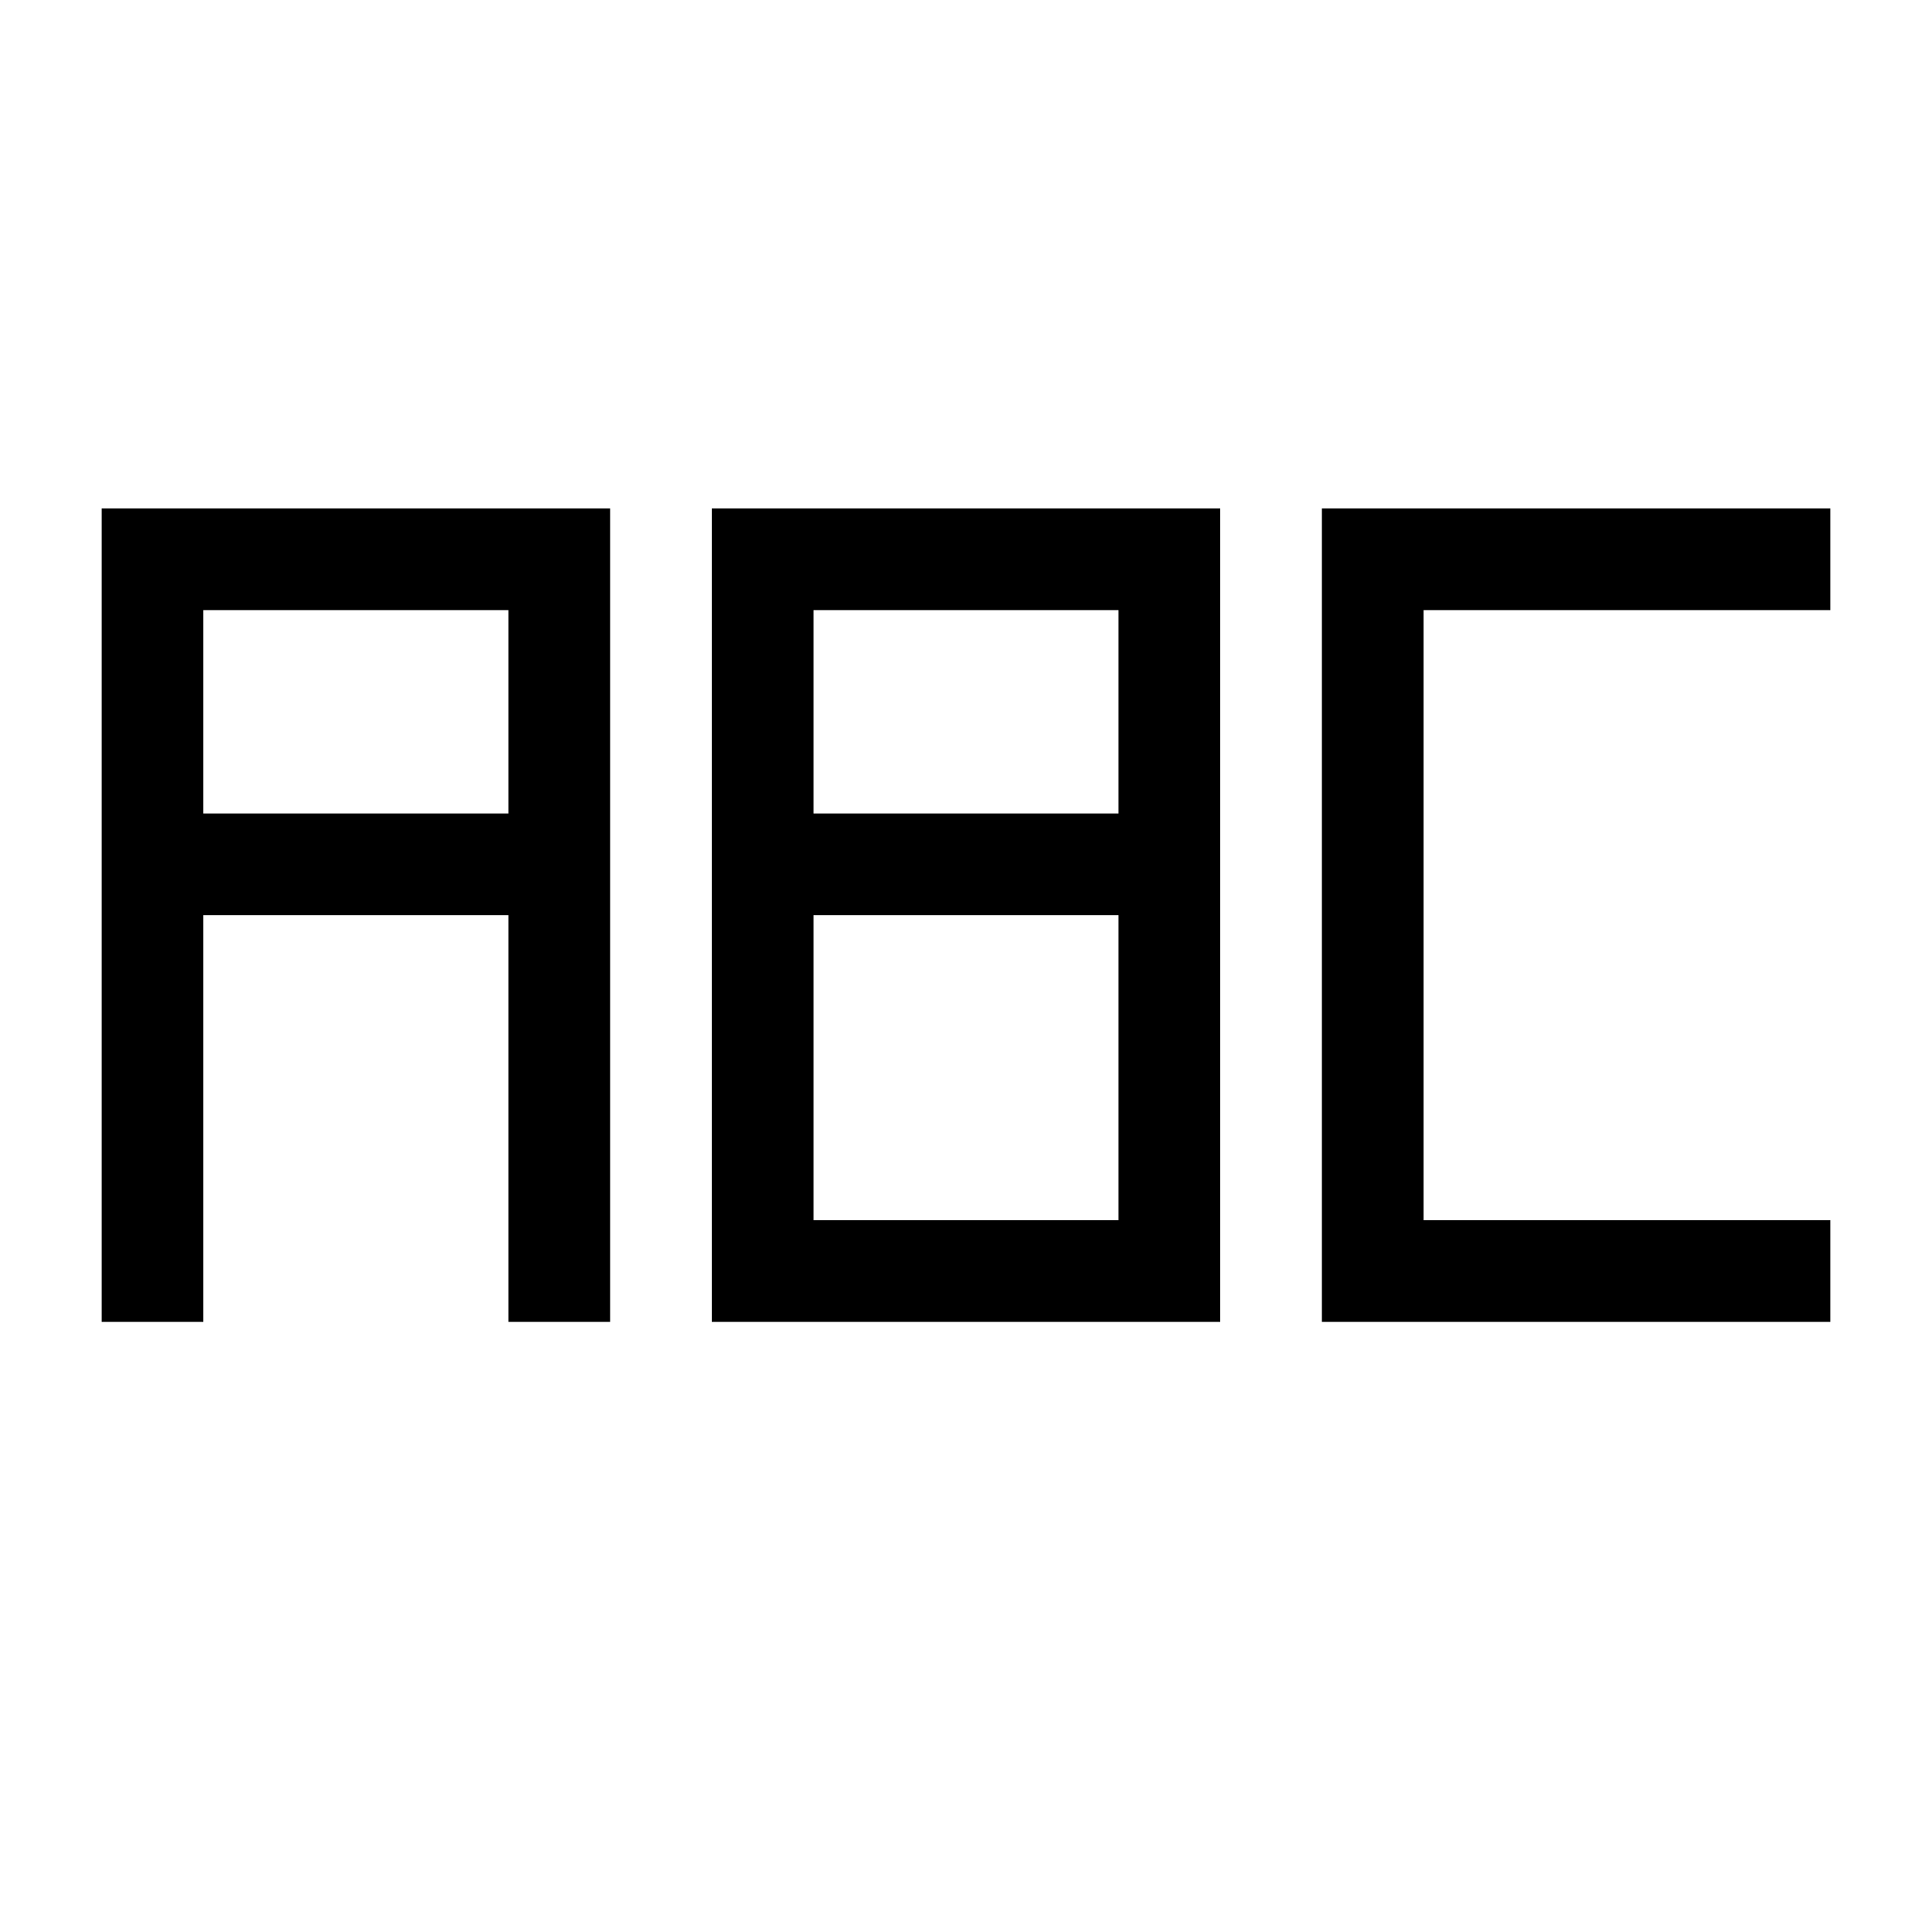
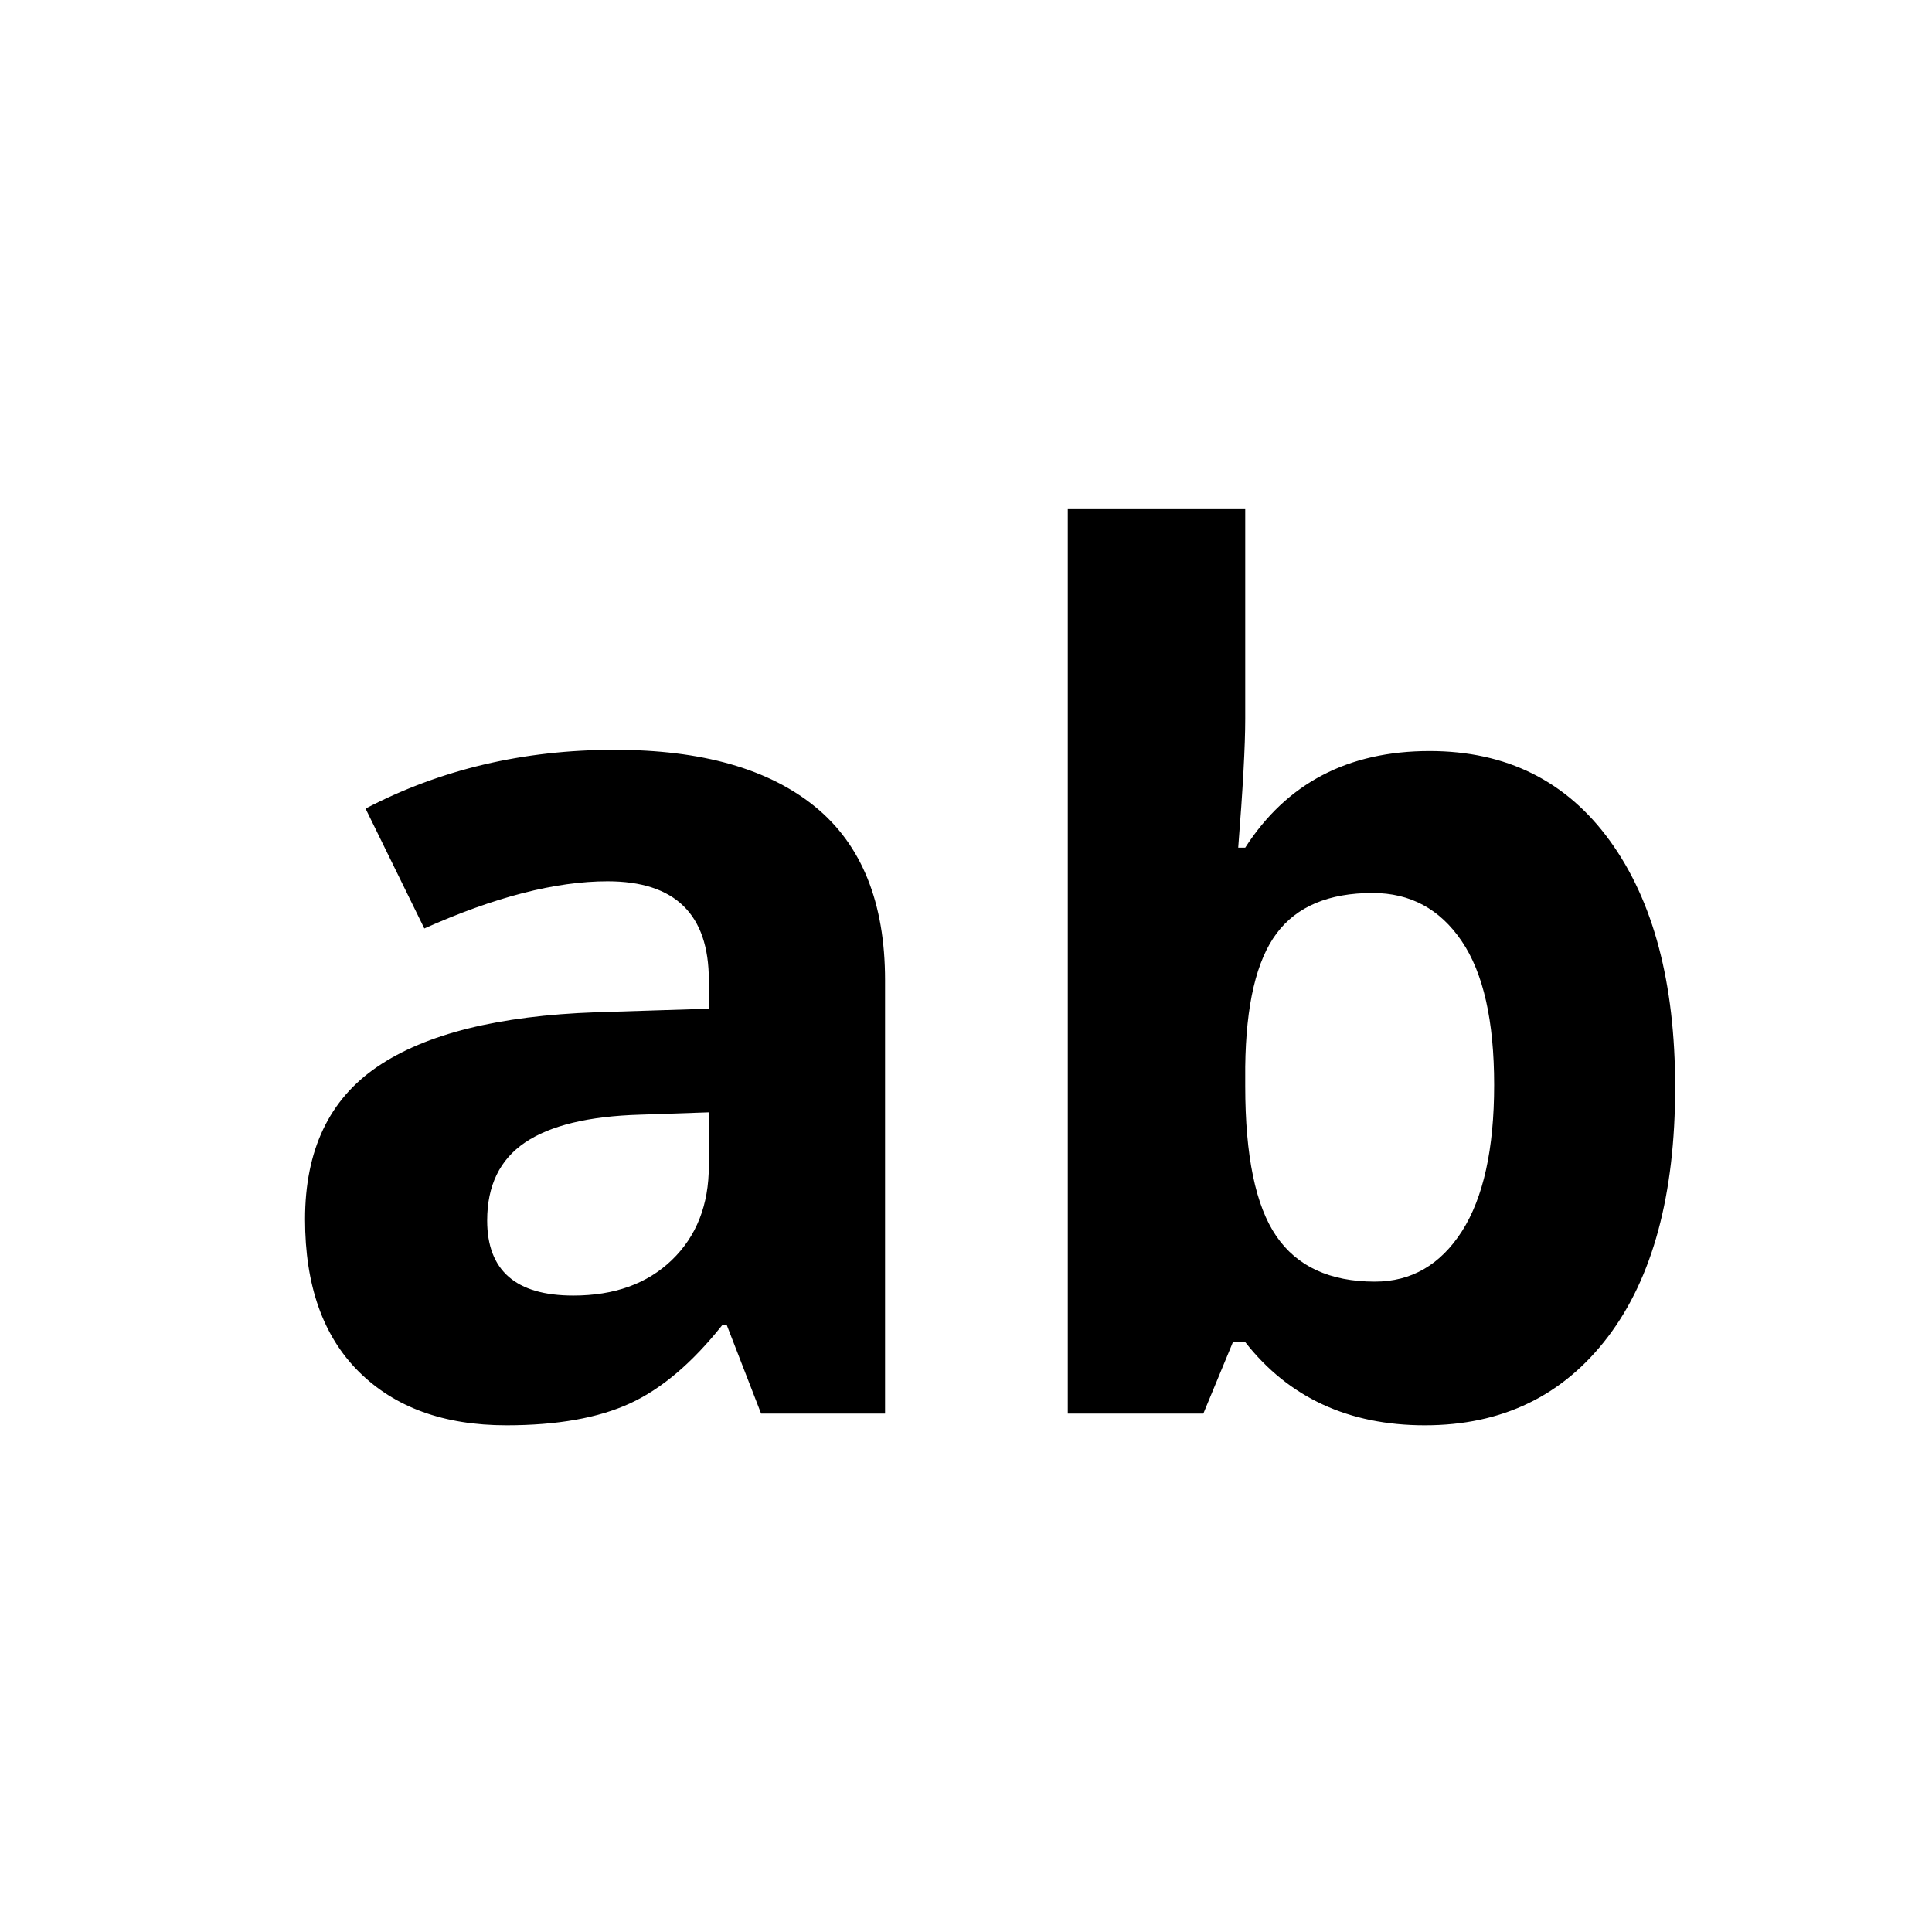
<svg xmlns="http://www.w3.org/2000/svg" width="19px" height="19px" viewBox="0 0 19 19" version="1.1">
  <defs />
  <g id="pivot" stroke="none" stroke-width="1" fill="none" fill-rule="evenodd">
    <g id="filter-string" fill="#000000">
-       <path d="M1,5 L6,5 L6,13 L1,13 L1,5 Z M2,6 L5,6 L5,8 L2,8 L2,6 Z M2,9 L5,9 L5,13 L2,13 L2,9 Z M7,5 L12,5 L12,13 L7,13 L7,5 Z M8,6 L11,6 L11,8 L8,8 L8,6 Z M8,9 L11,9 L11,12 L8,12 L8,9 Z M13,5 L18,5 L18,13 L13,13 L13,5 Z M14,6 L18,6 L18,12 L14,12 L14,6 Z" id="Rectangle-84" />
+       <path d="M7.485,13.902 L7.148,13.033 L7.102,13.033 C6.808,13.403 6.506,13.659 6.195,13.802 C5.884,13.945 5.479,14.017 4.98,14.017 C4.365,14.017 3.882,13.841 3.529,13.49 C3.176,13.139 3,12.64 3,11.991 C3,11.312 3.237,10.812 3.712,10.49 C4.187,10.167 4.903,9.989 5.861,9.955 L6.971,9.92 L6.971,9.64 C6.971,8.992 6.639,8.667 5.975,8.667 C5.464,8.667 4.863,8.822 4.173,9.131 L3.595,7.952 C4.331,7.567 5.147,7.374 6.044,7.374 C6.902,7.374 7.56,7.561 8.018,7.935 C8.475,8.309 8.704,8.877 8.704,9.64 L8.704,13.902 L7.485,13.902 Z M6.971,10.939 L6.295,10.962 C5.788,10.977 5.411,11.068 5.163,11.236 C4.915,11.404 4.791,11.66 4.791,12.003 C4.791,12.495 5.073,12.741 5.638,12.741 C6.042,12.741 6.365,12.625 6.607,12.392 C6.849,12.159 6.971,11.85 6.971,11.465 L6.971,10.939 Z M14.059,7.386 C14.814,7.386 15.406,7.68 15.833,8.27 C16.26,8.859 16.474,9.667 16.474,10.693 C16.474,11.749 16.253,12.567 15.813,13.147 C15.372,13.727 14.773,14.017 14.013,14.017 C13.262,14.017 12.673,13.744 12.246,13.199 L12.125,13.199 L11.834,13.902 L10.501,13.902 L10.501,5 L12.246,5 L12.246,7.071 C12.246,7.334 12.223,7.756 12.177,8.336 L12.246,8.336 C12.654,7.702 13.258,7.386 14.059,7.386 L14.059,7.386 Z M13.499,8.782 C13.068,8.782 12.753,8.914 12.555,9.179 C12.356,9.444 12.253,9.882 12.246,10.492 L12.246,10.681 C12.246,11.368 12.348,11.86 12.552,12.157 C12.756,12.455 13.079,12.604 13.521,12.604 C13.88,12.604 14.165,12.439 14.377,12.109 C14.588,11.779 14.694,11.299 14.694,10.67 C14.694,10.04 14.588,9.568 14.374,9.254 C14.16,8.939 13.869,8.782 13.499,8.782 L13.499,8.782 Z" id="ab" />
    </g>
  </g>
</svg>
